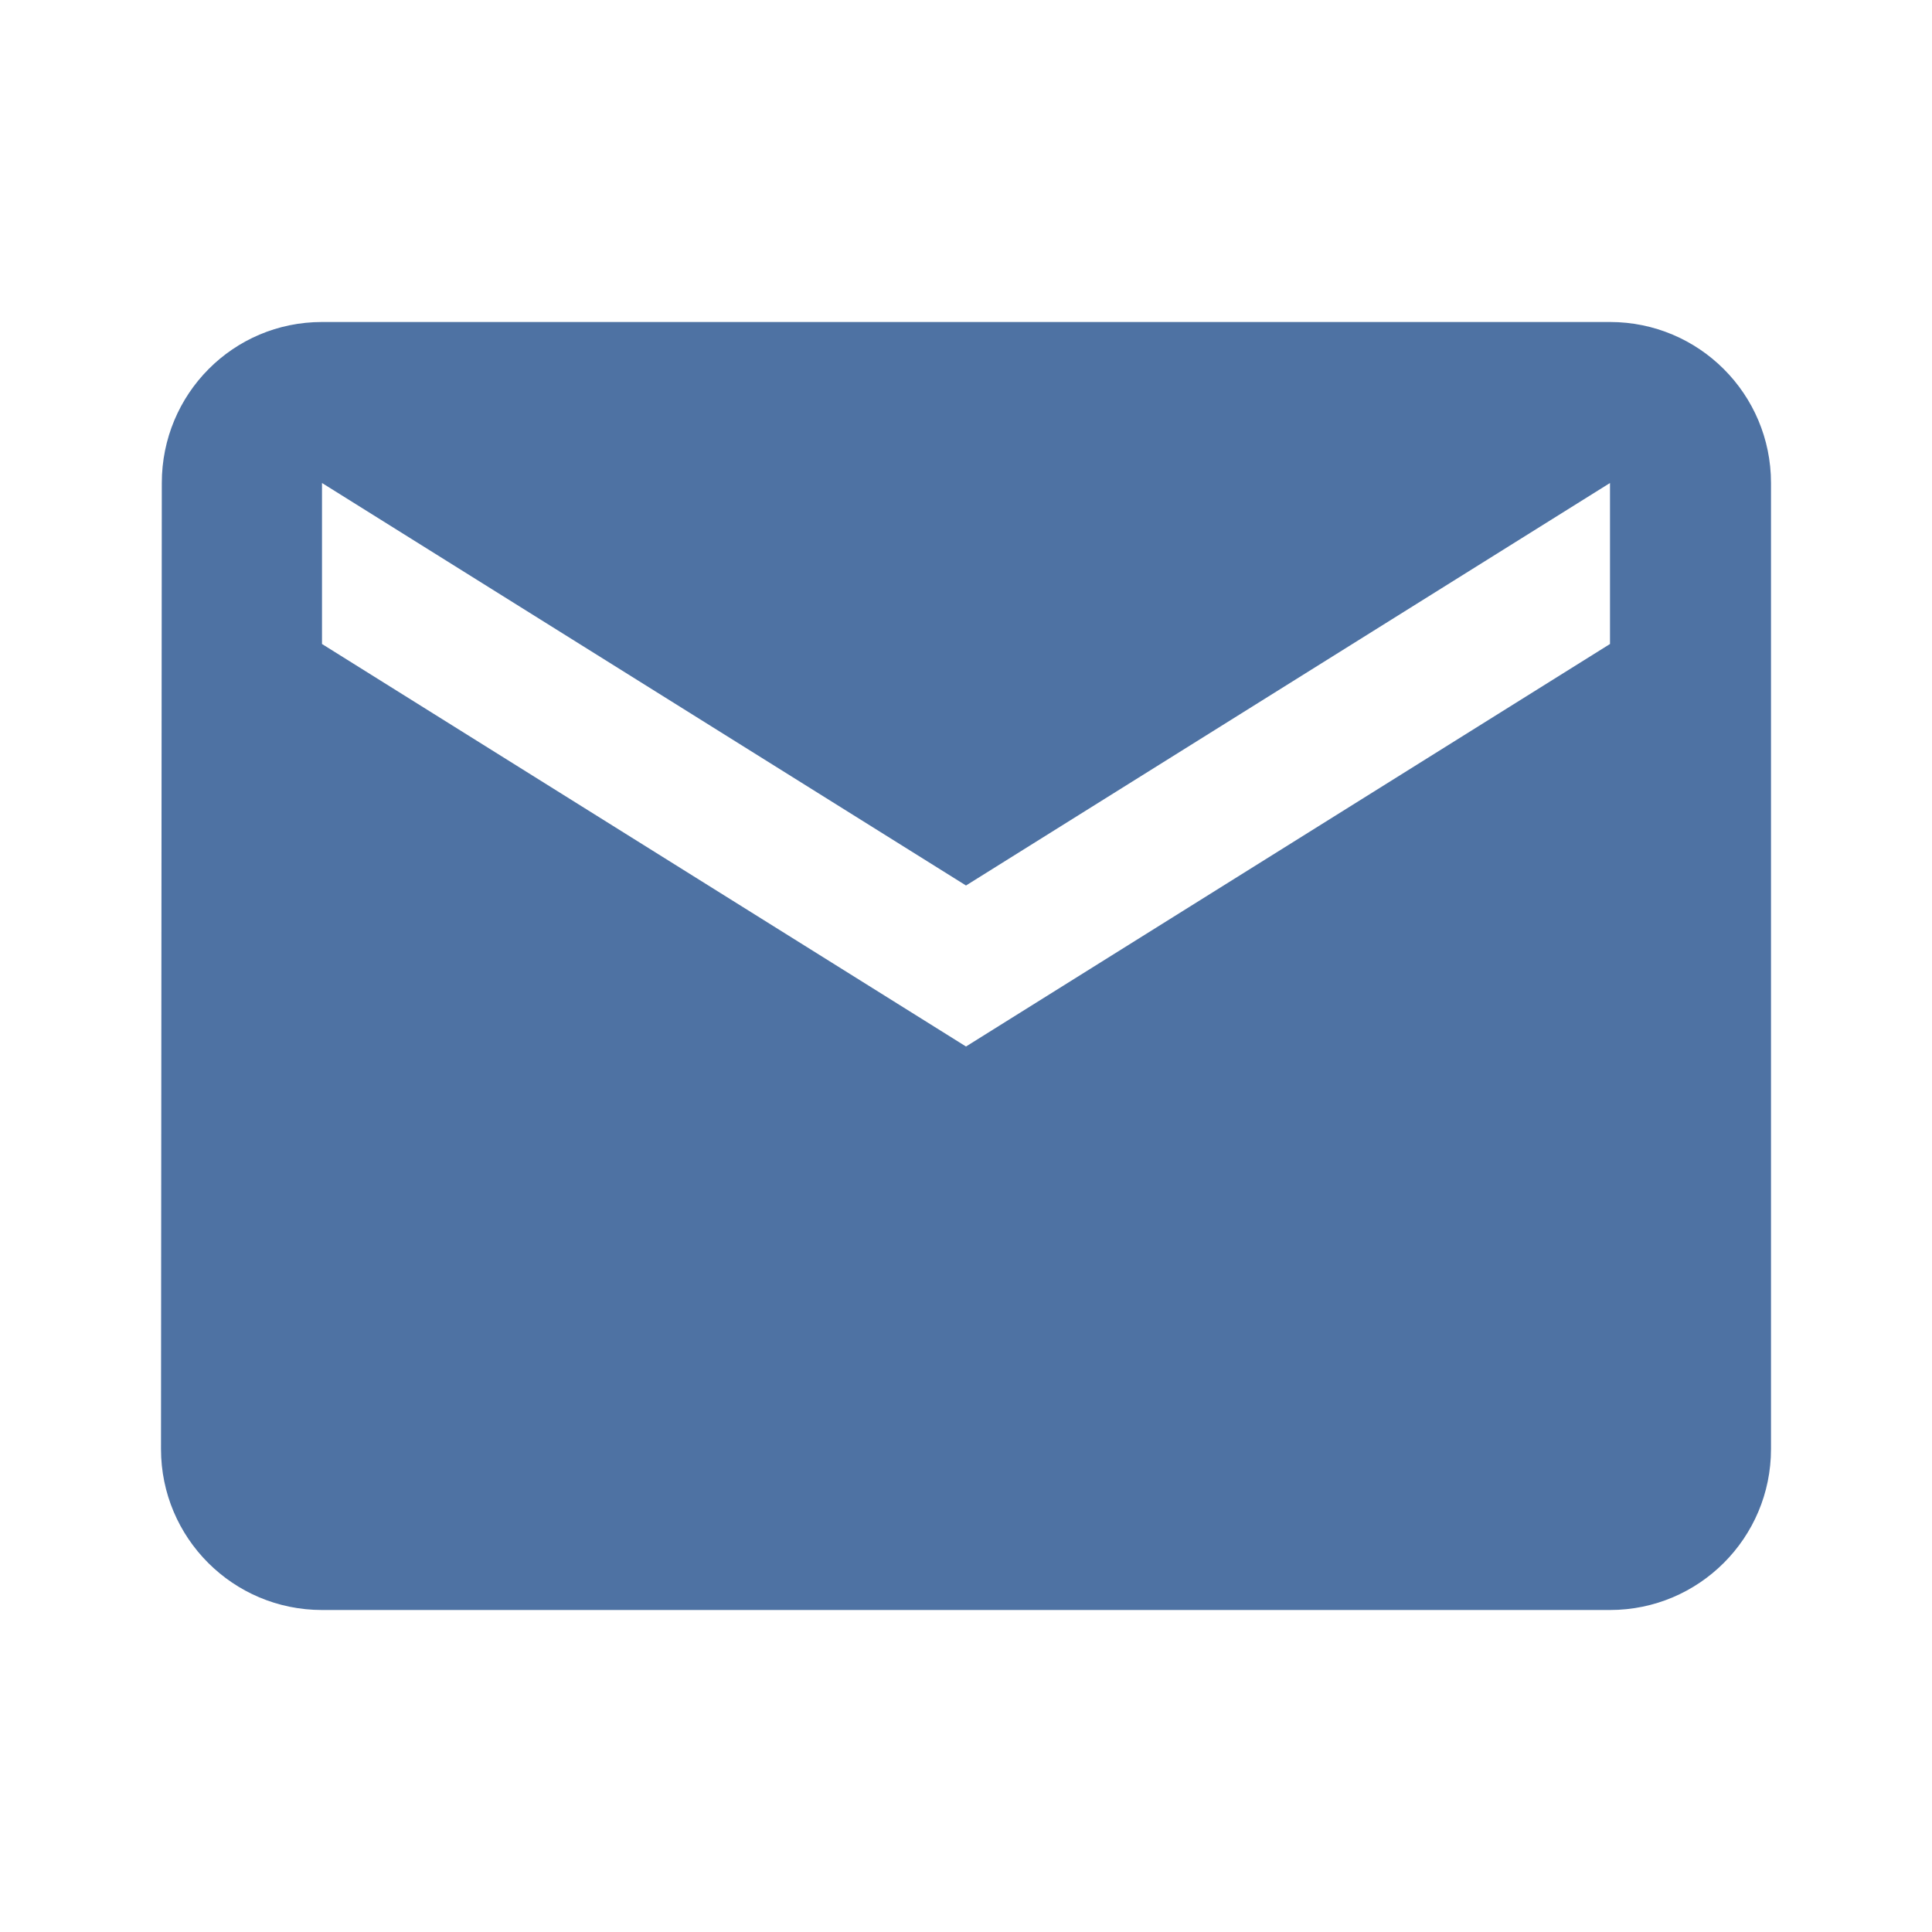
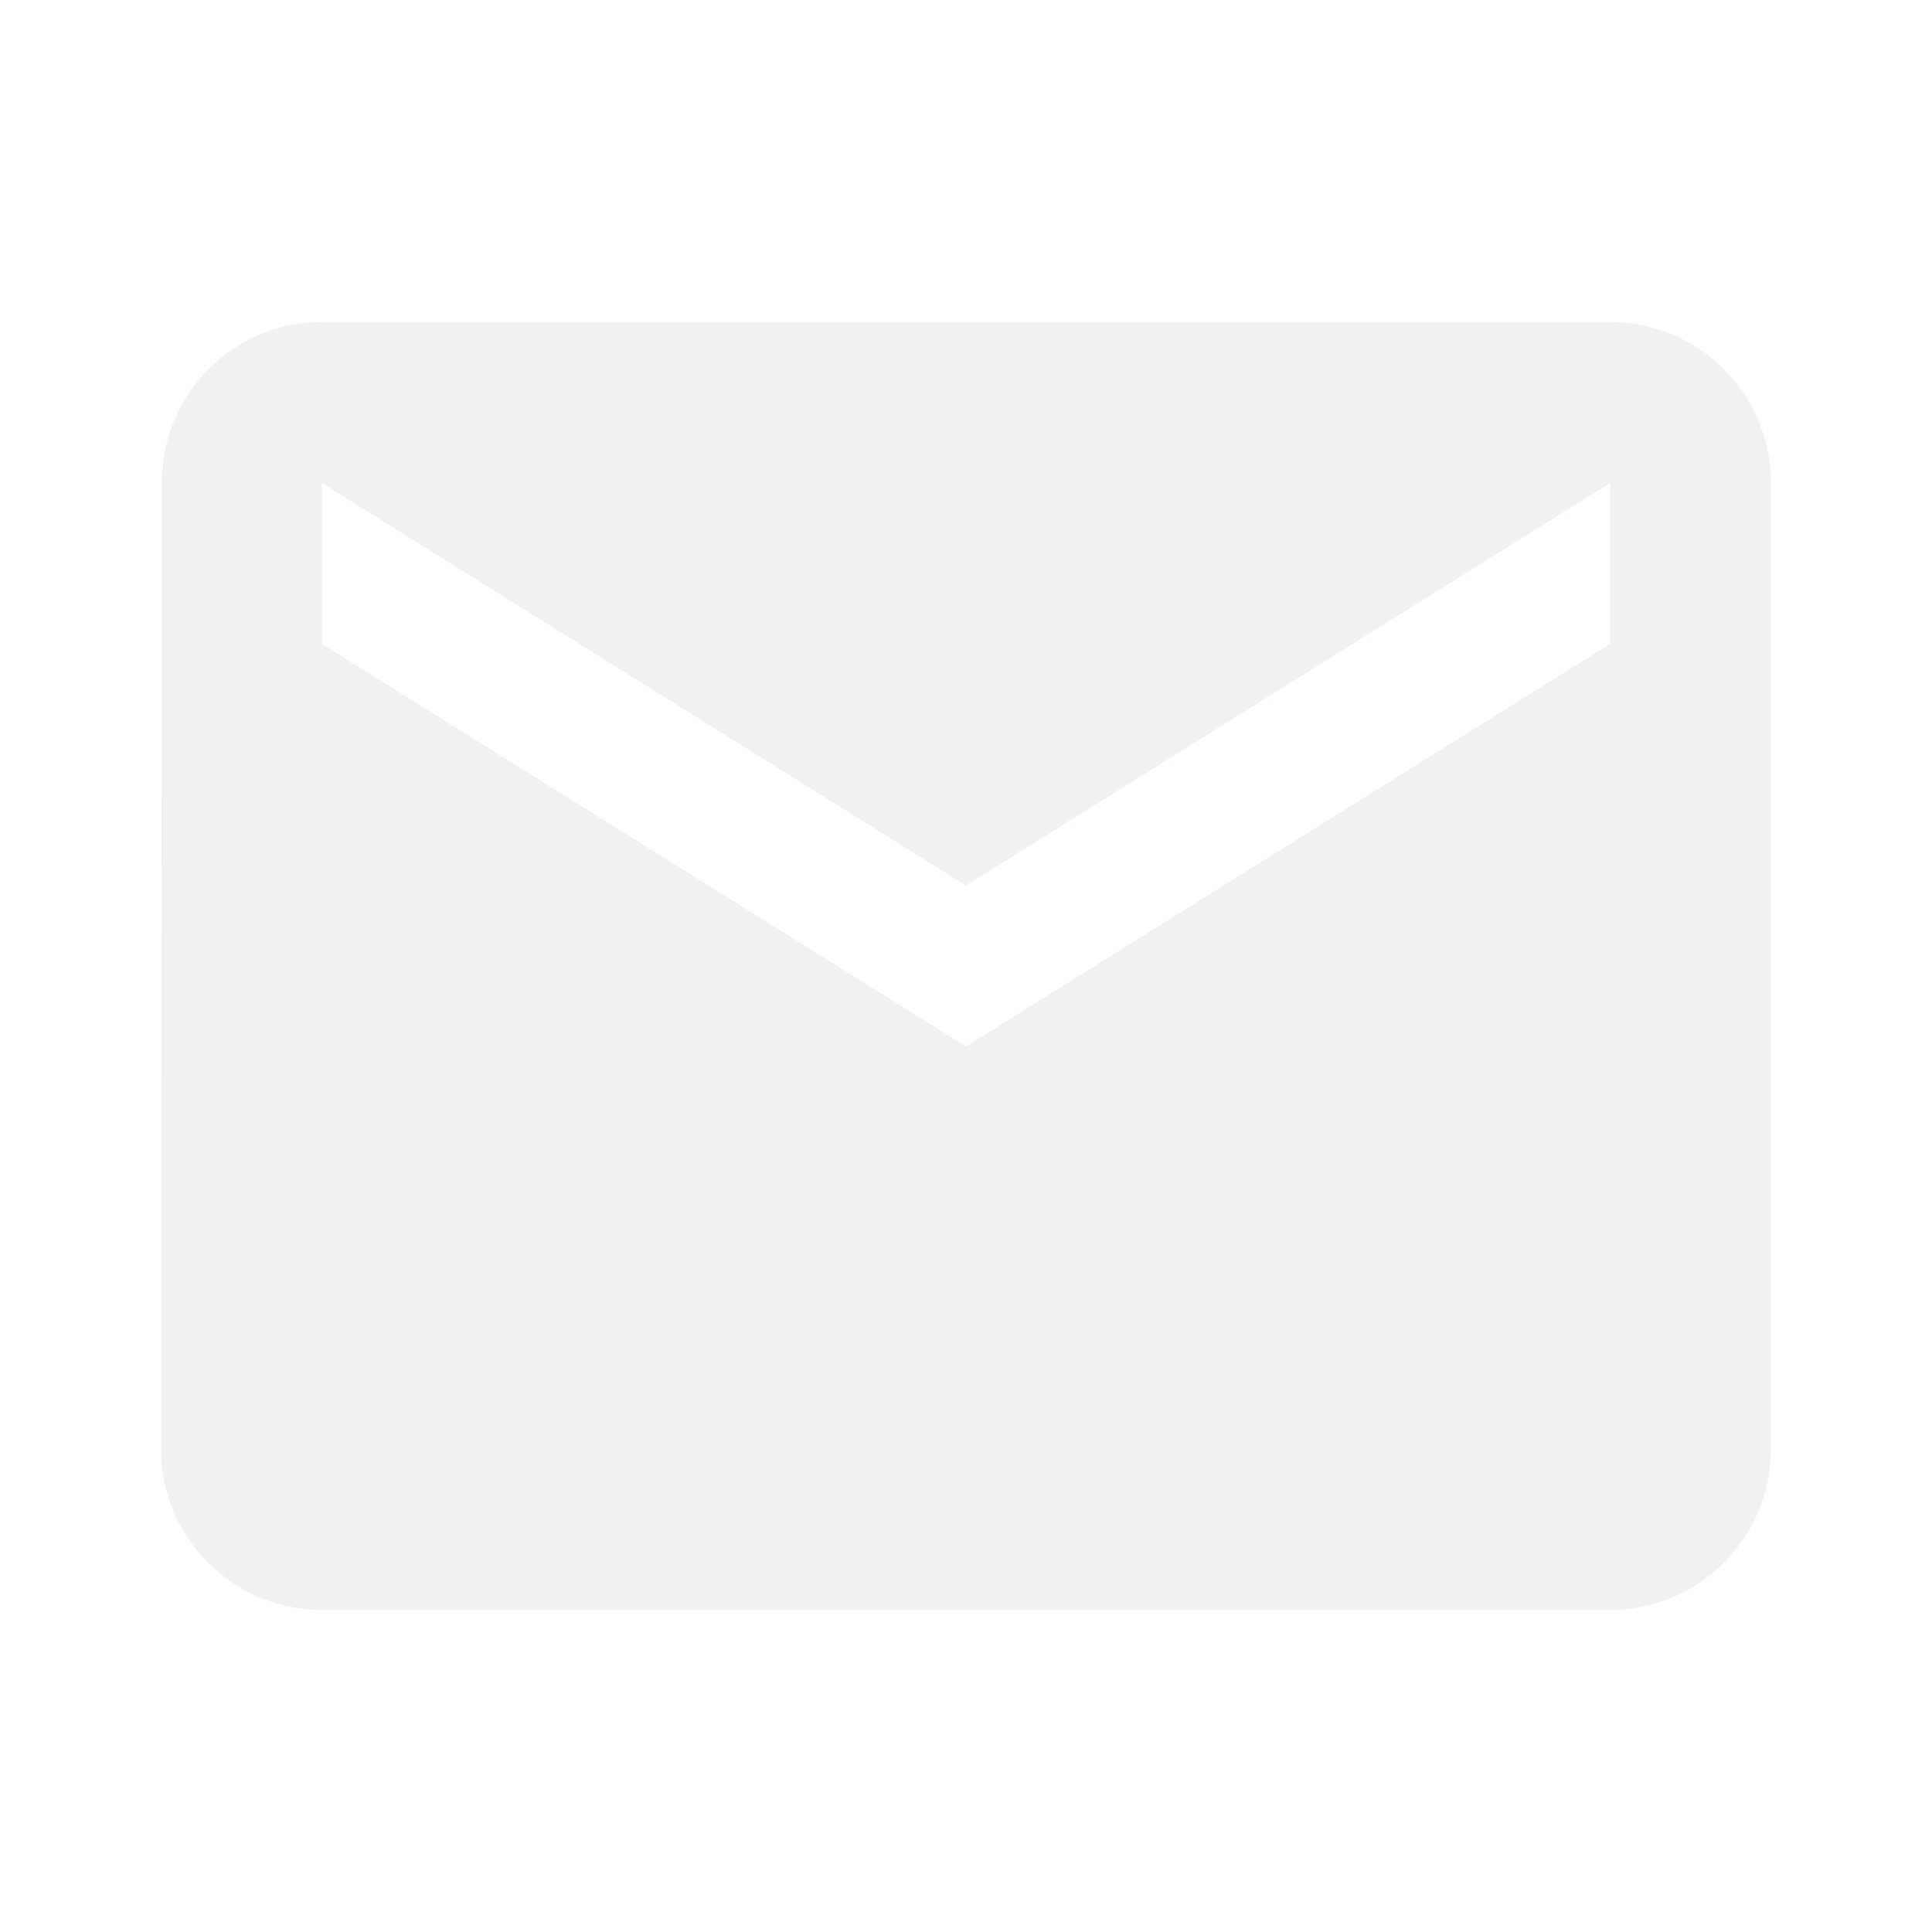
<svg xmlns="http://www.w3.org/2000/svg" height="48" viewBox="0 0 48 48" width="48">
-   <path fill="#4E72A3" d="M40 8H8c-2.21 0-3.98 1.79-3.98 4L4 36c0 2.21 1.79 4 4 4h32c2.21 0 4-1.79 4-4V12c0-2.21-1.79-4-4-4zm0 8L24 26 8 16v-4l16 10 16-10v4z" />
+   <path fill="#F0F2F0" d="M40 8H8c-2.21 0-3.98 1.79-3.98 4L4 36c0 2.21 1.79 4 4 4h32c2.21 0 4-1.79 4-4V12c0-2.21-1.79-4-4-4zm0 8L24 26 8 16v-4l16 10 16-10v4z" />
  <path d="M0 0h48v48H0z" fill="none" />
</svg>
